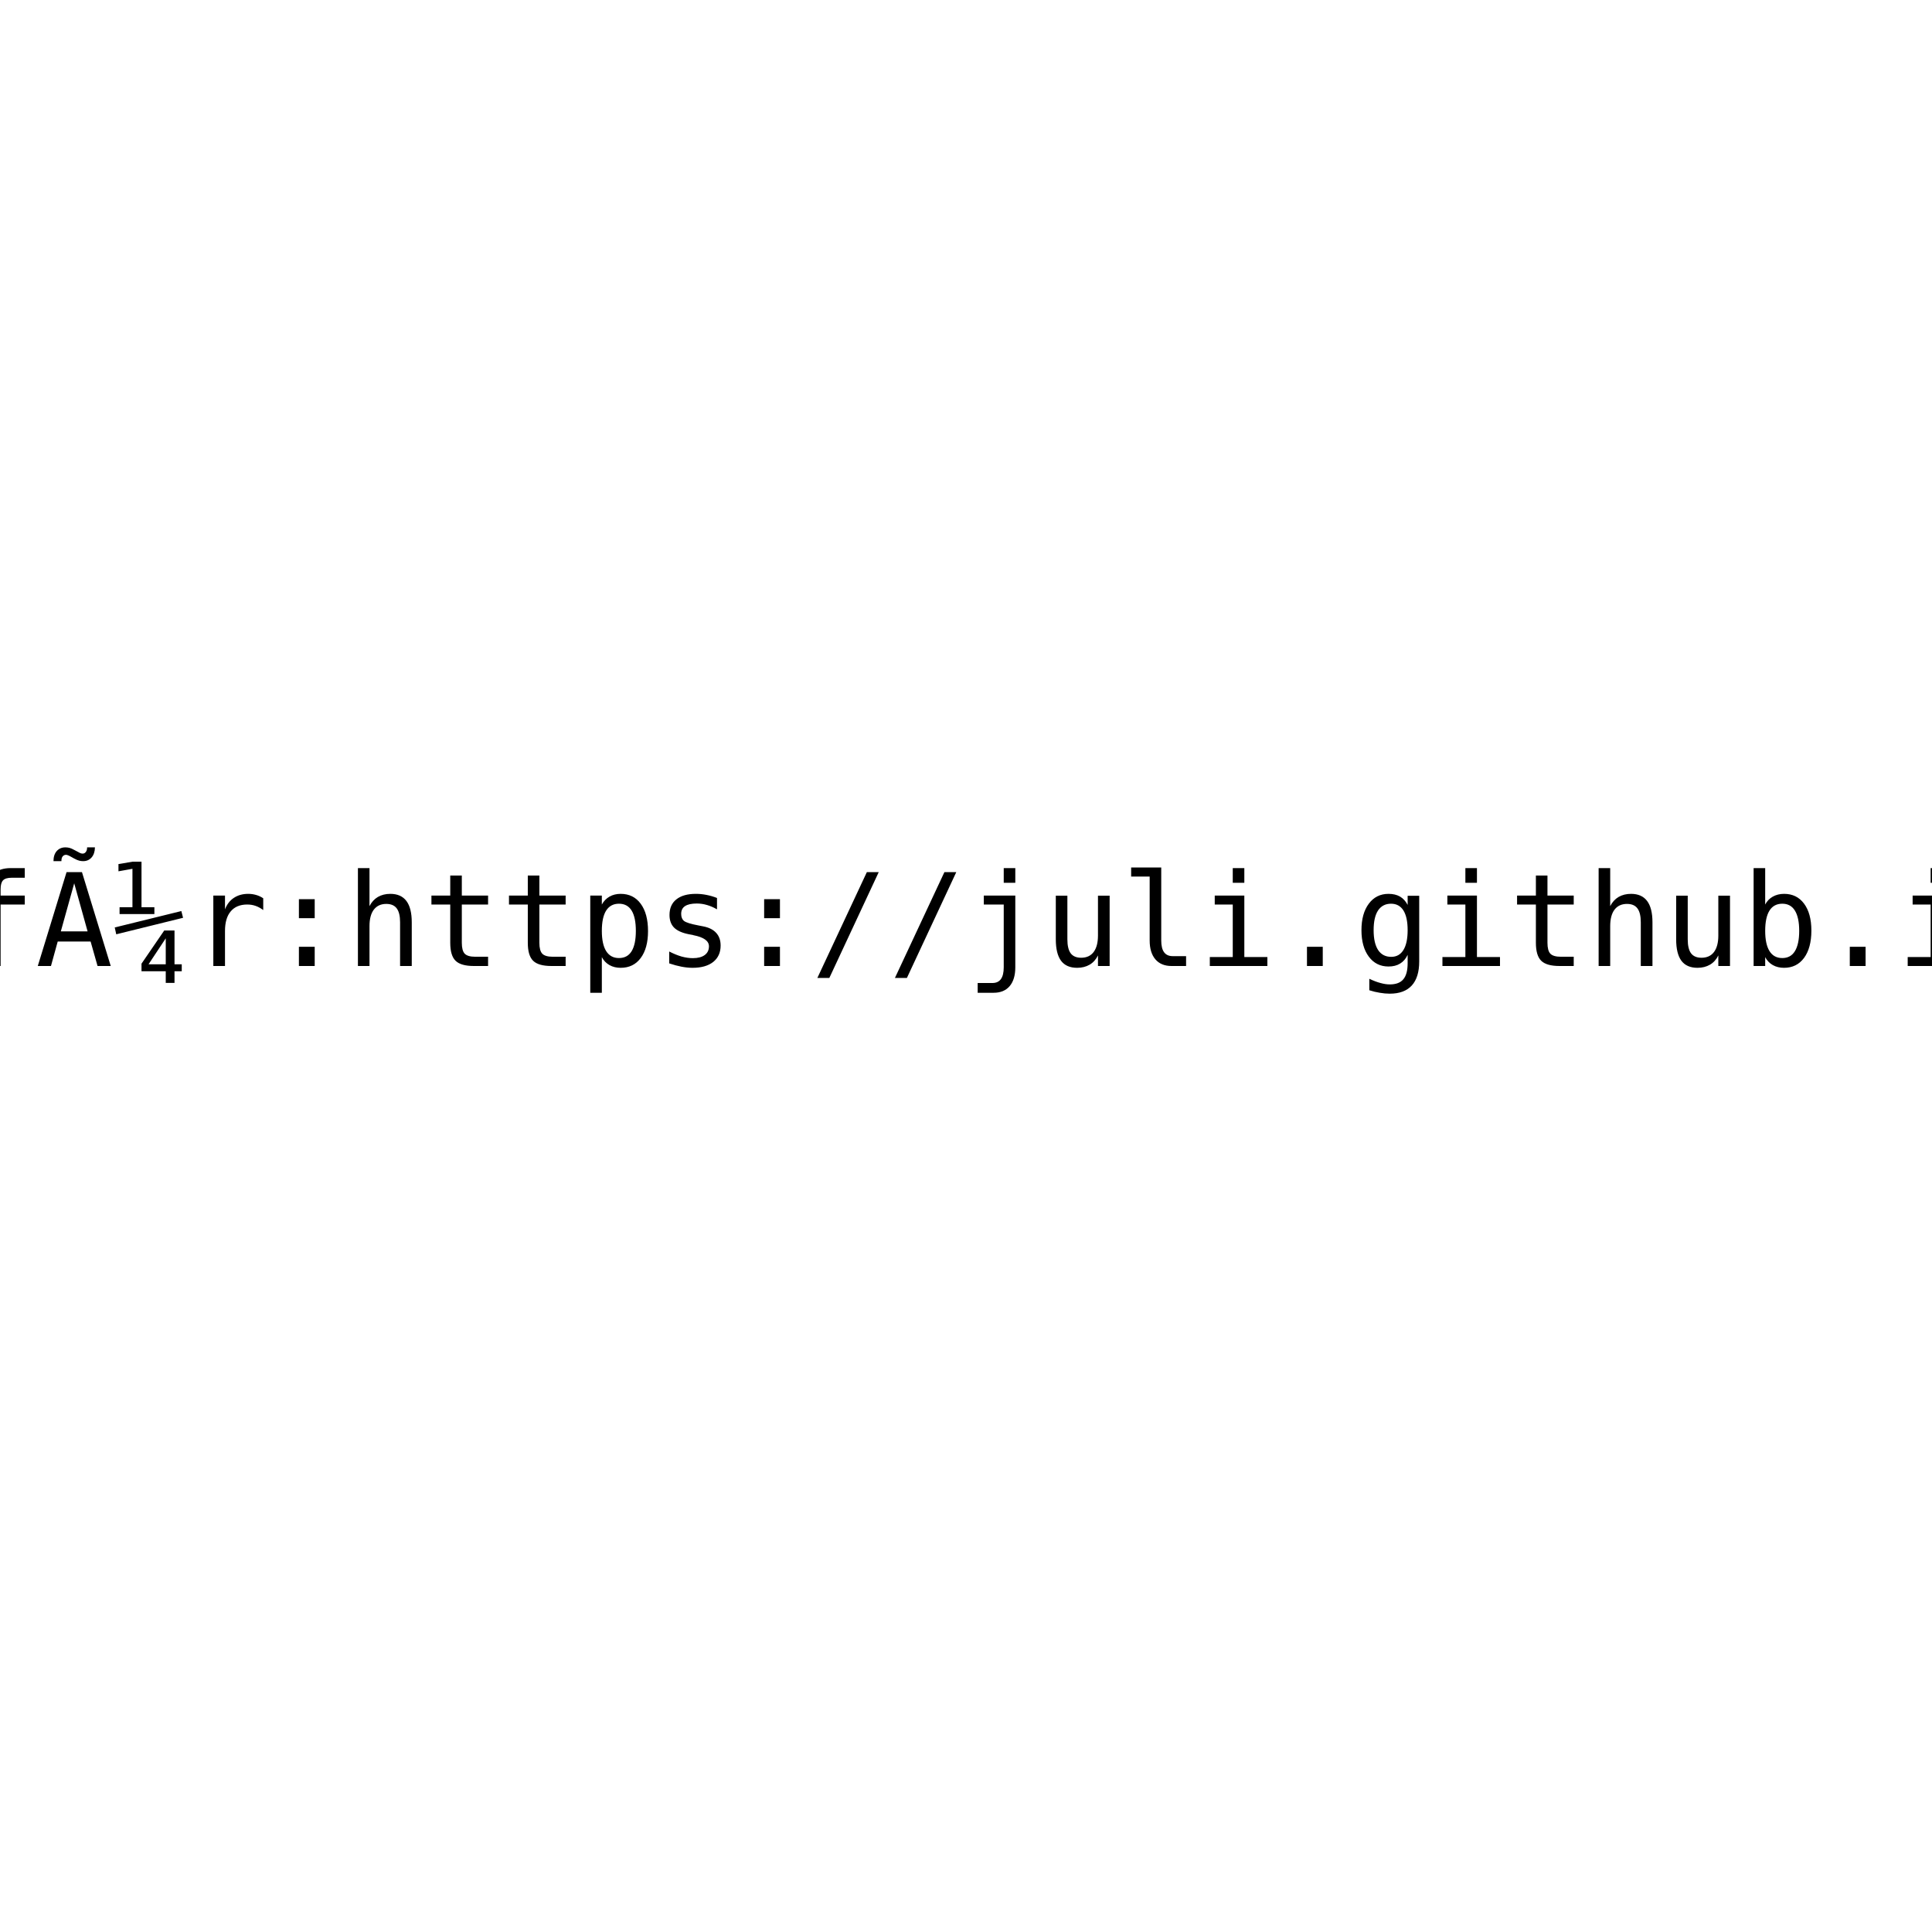
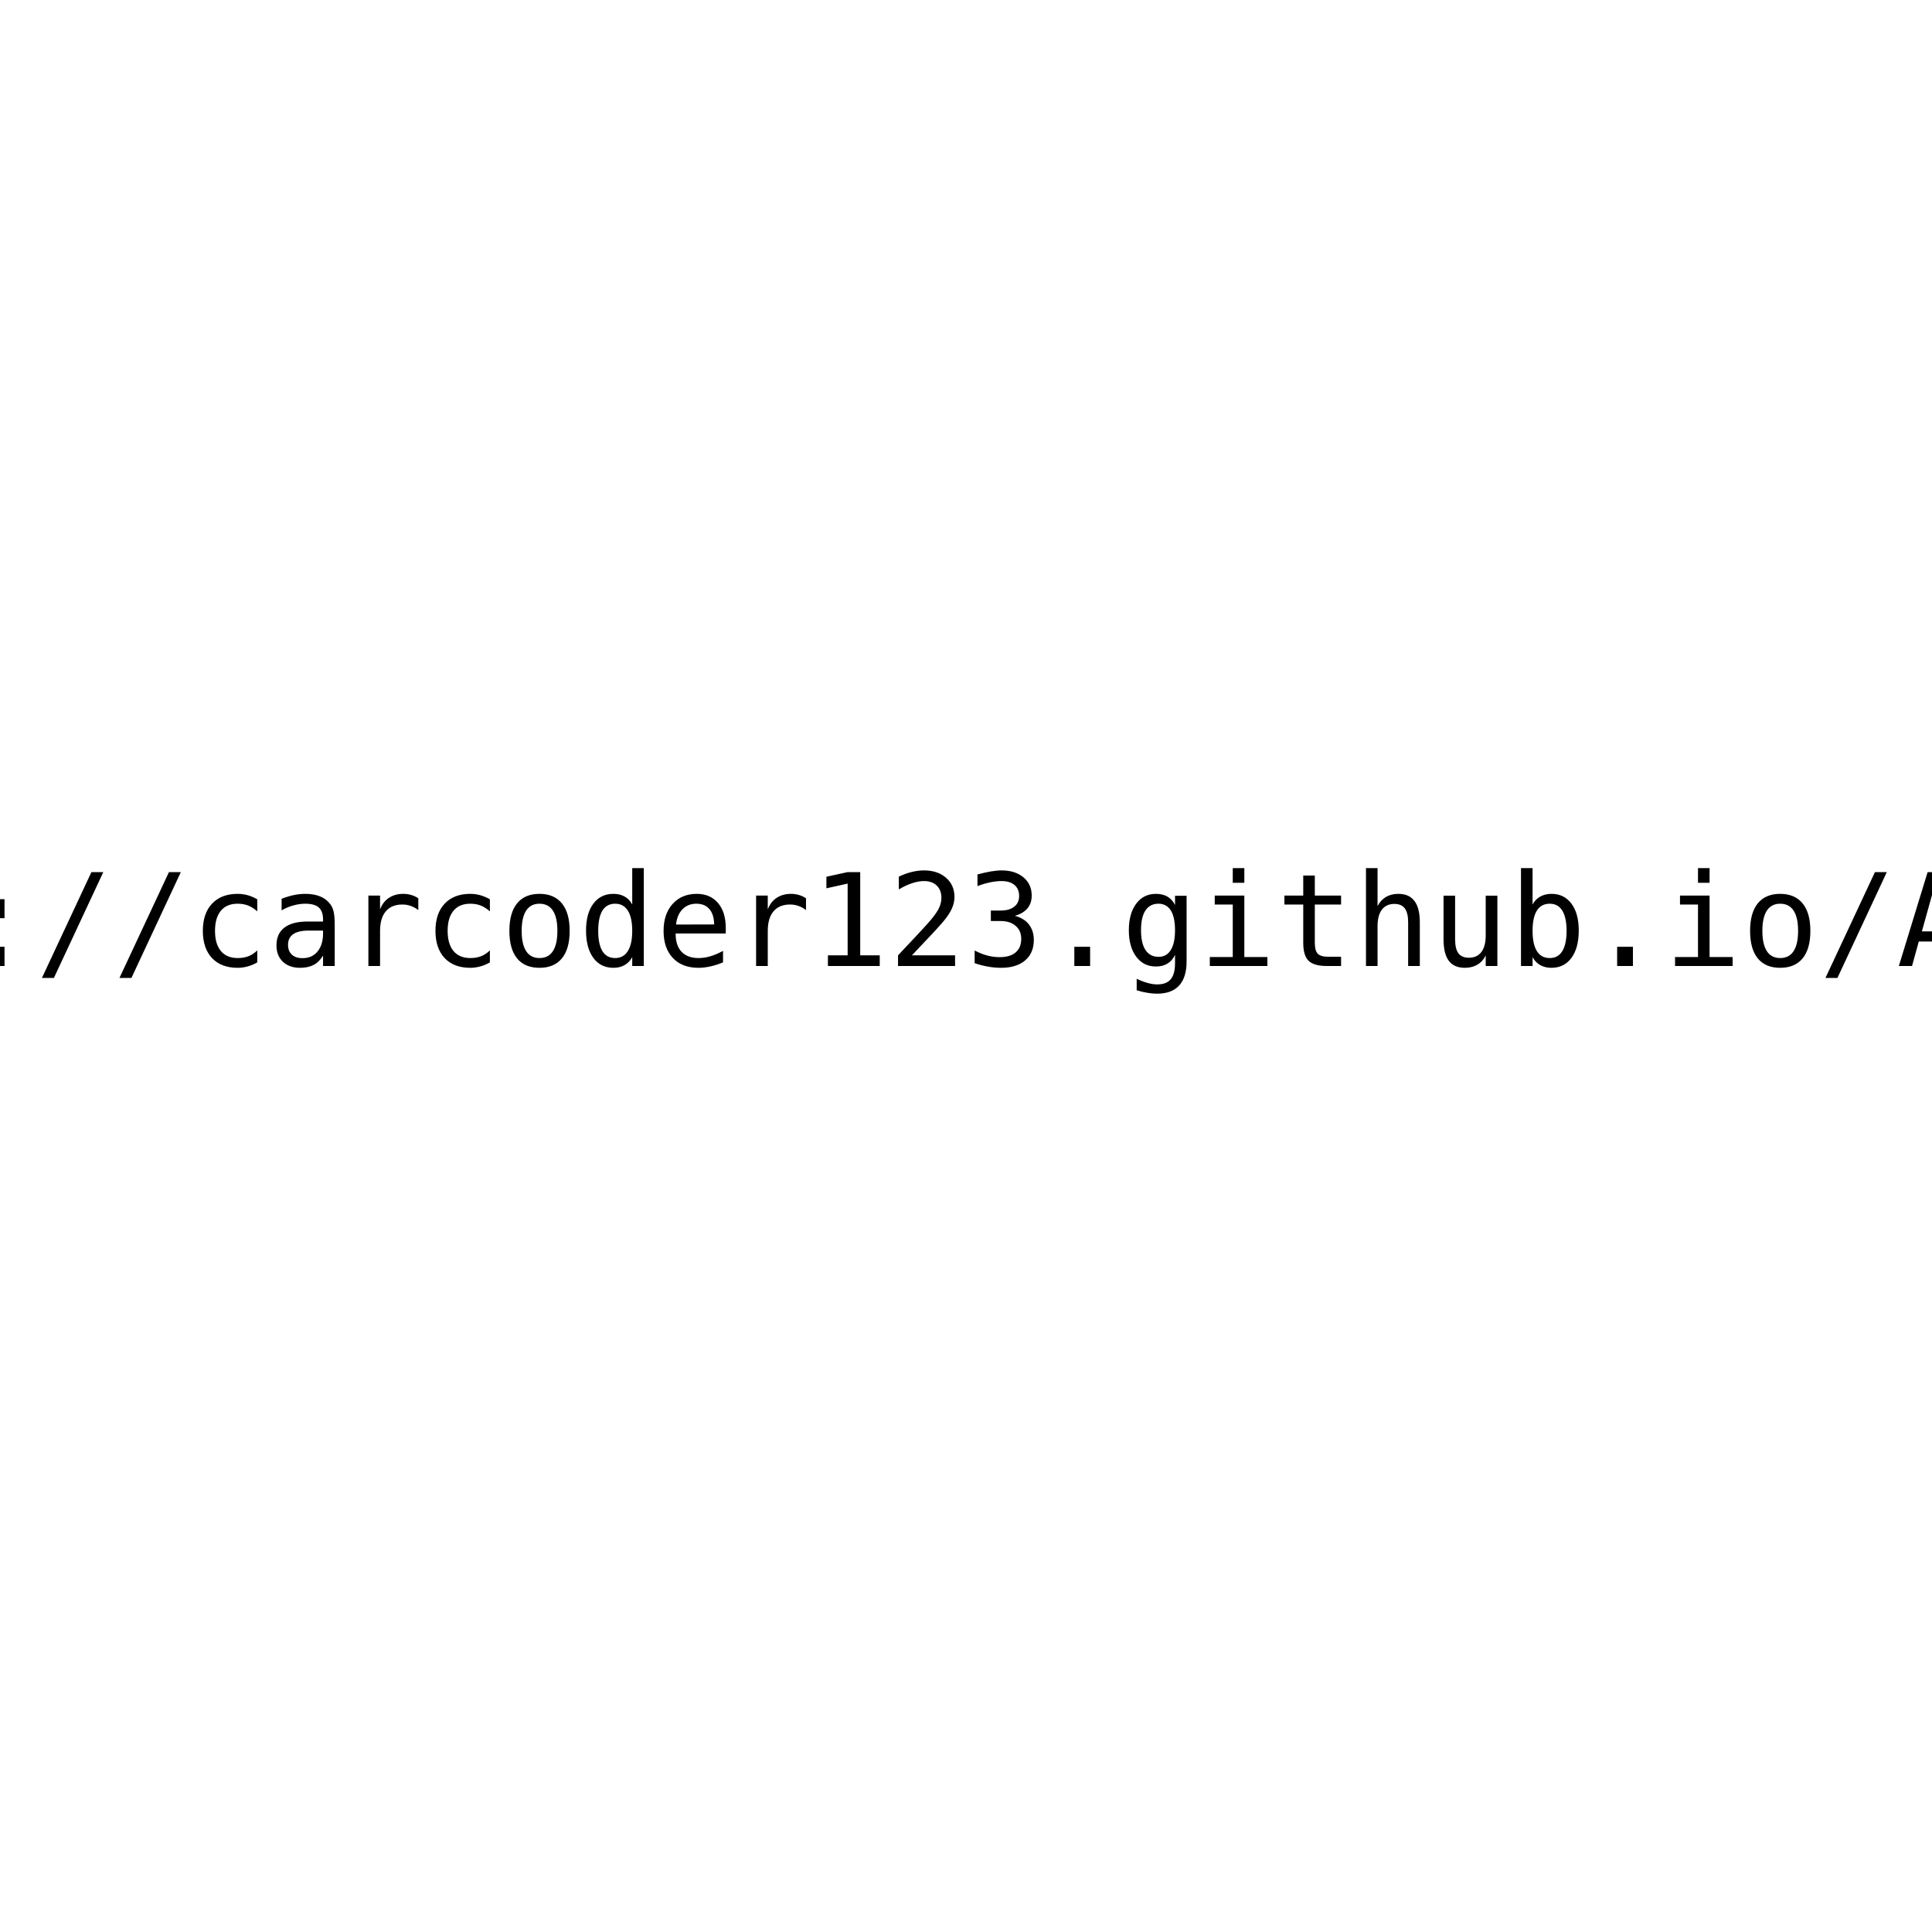
<svg xmlns="http://www.w3.org/2000/svg" width="300" height="300" viewBox="0 0 300 300">
  <rect width="300" height="300" fill="white" />
-   <text x="150" y="150" font-family="monospace" font-size="20" fill="black" text-anchor="middle">QR-Code fÃ¼r:<br />https://juli.github.io/AR_js/</text>
+   <text x="150" y="150" font-family="monospace" font-size="20" fill="black" text-anchor="middle">QR-Code fÃ¼r:<br />https://carcoder123.github.io/AR_js_Borhmaschine/</text>
</svg>
